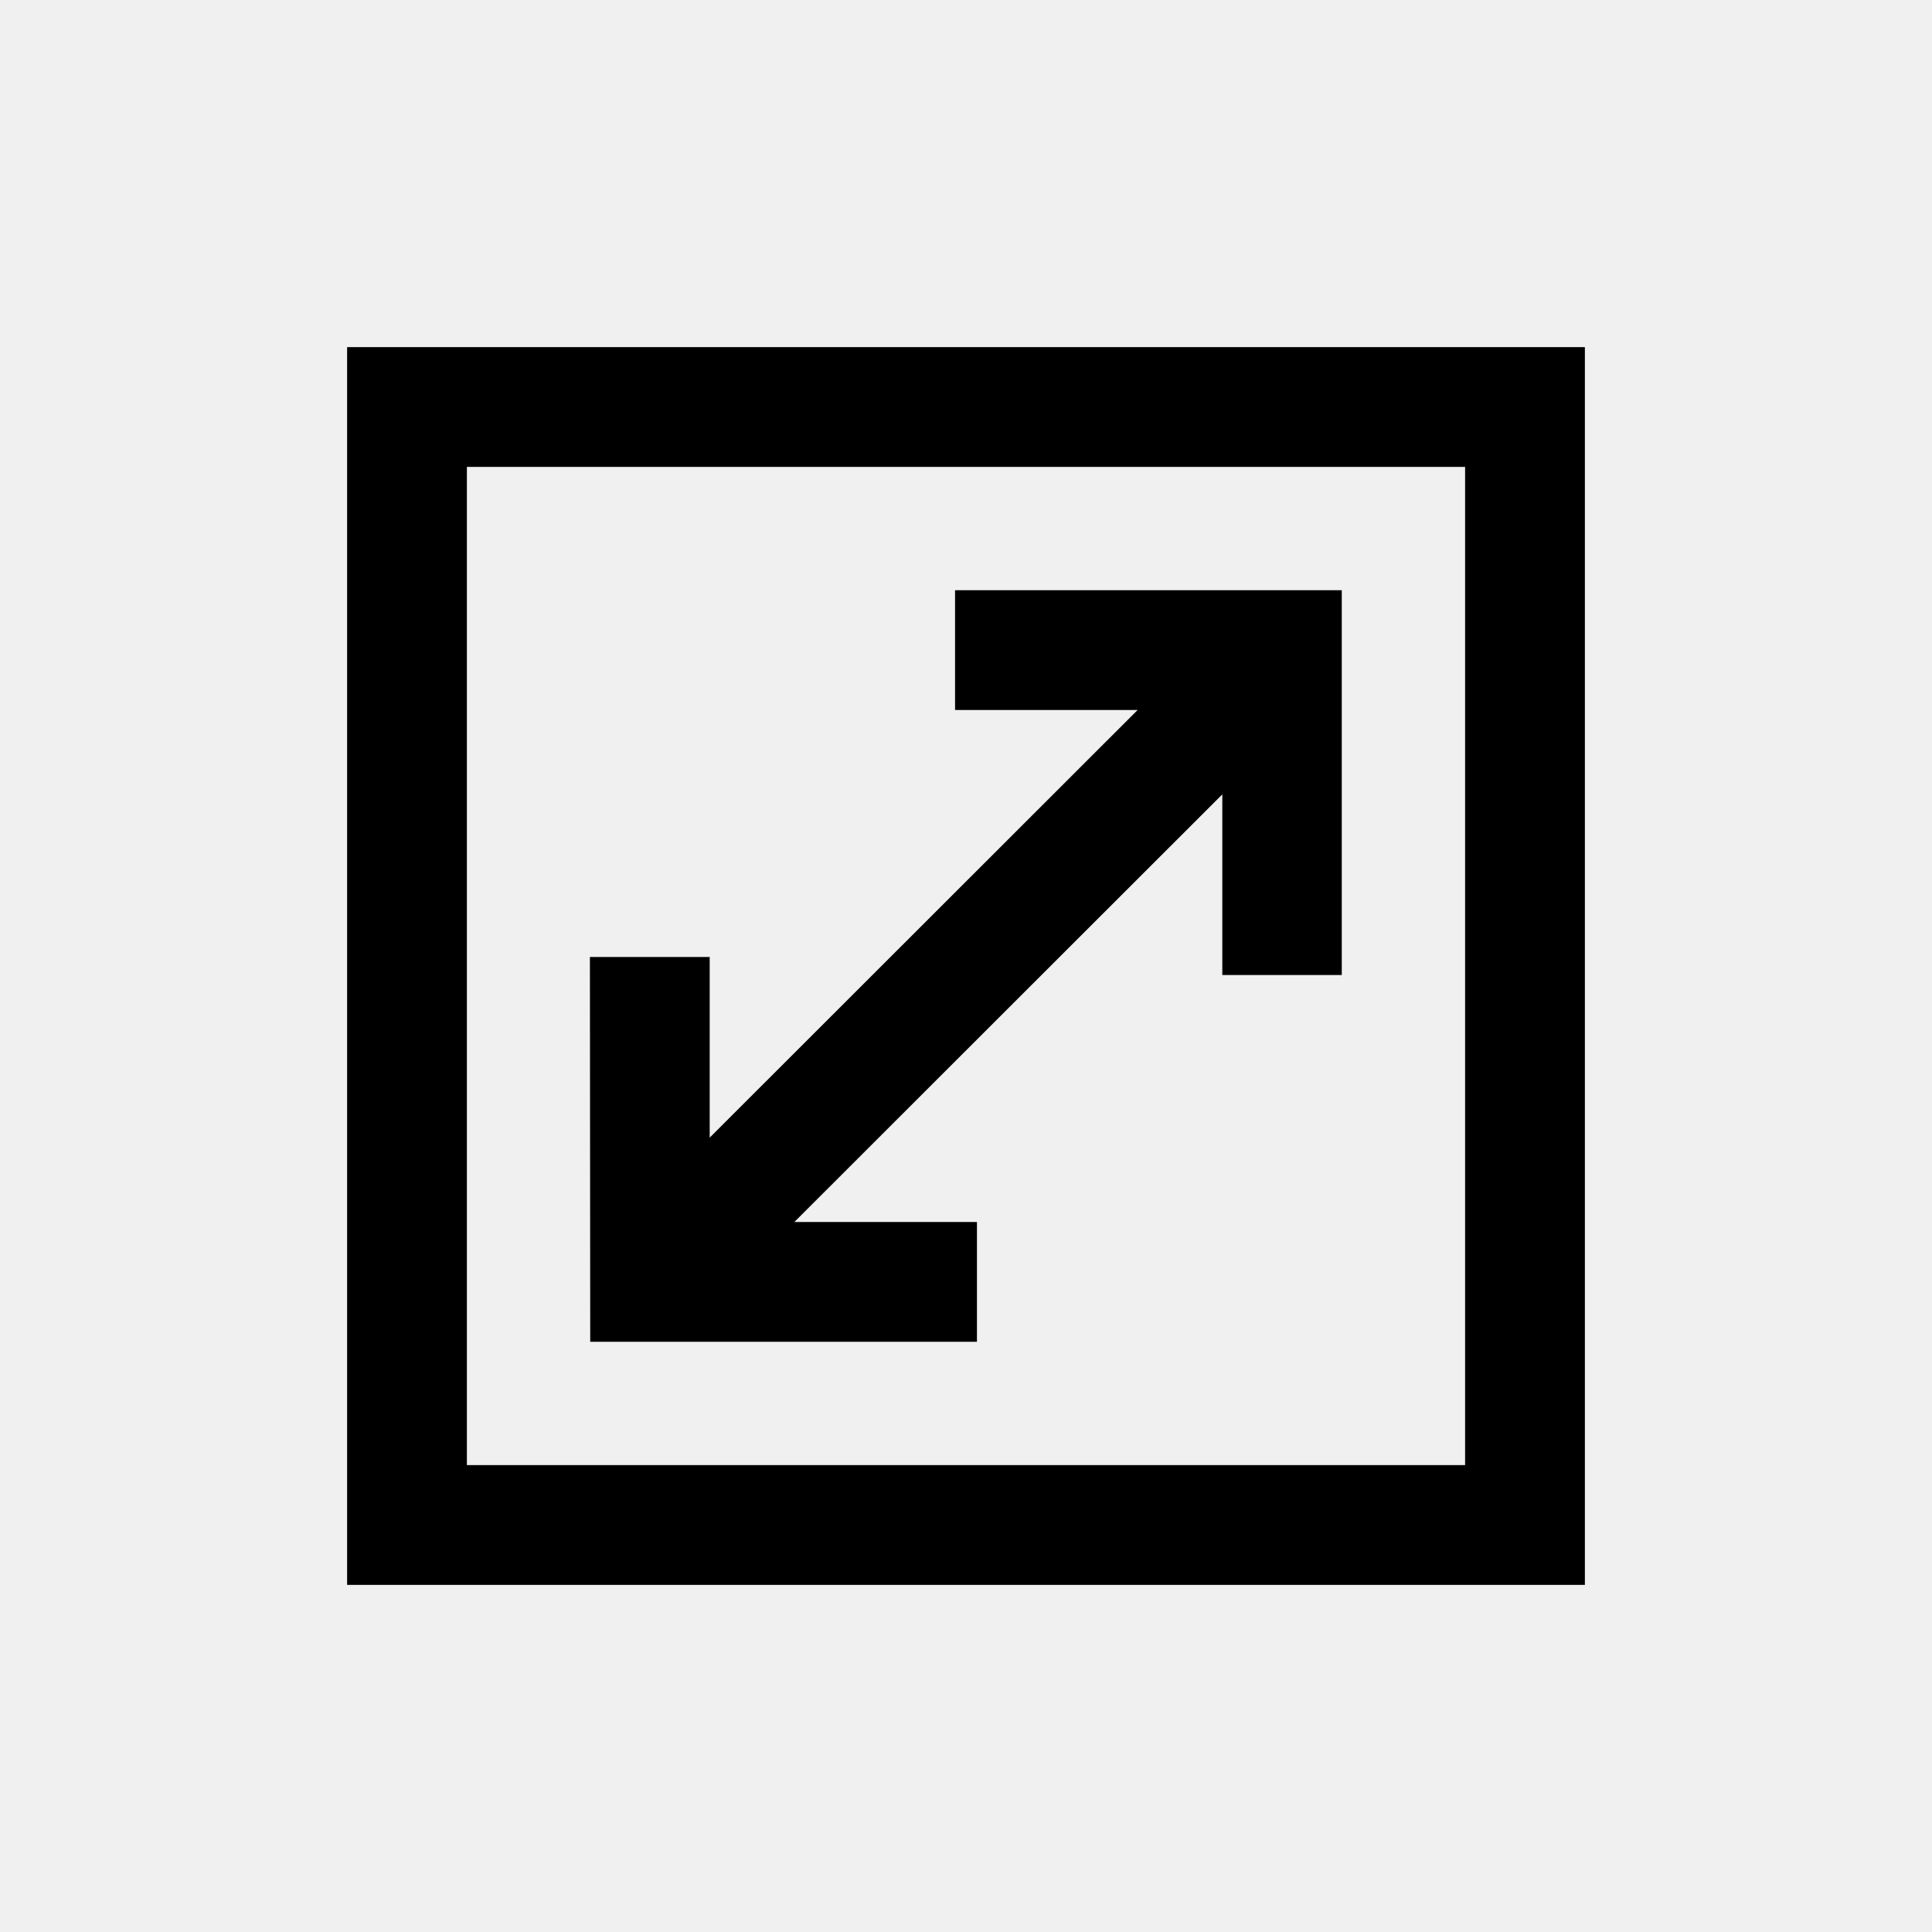
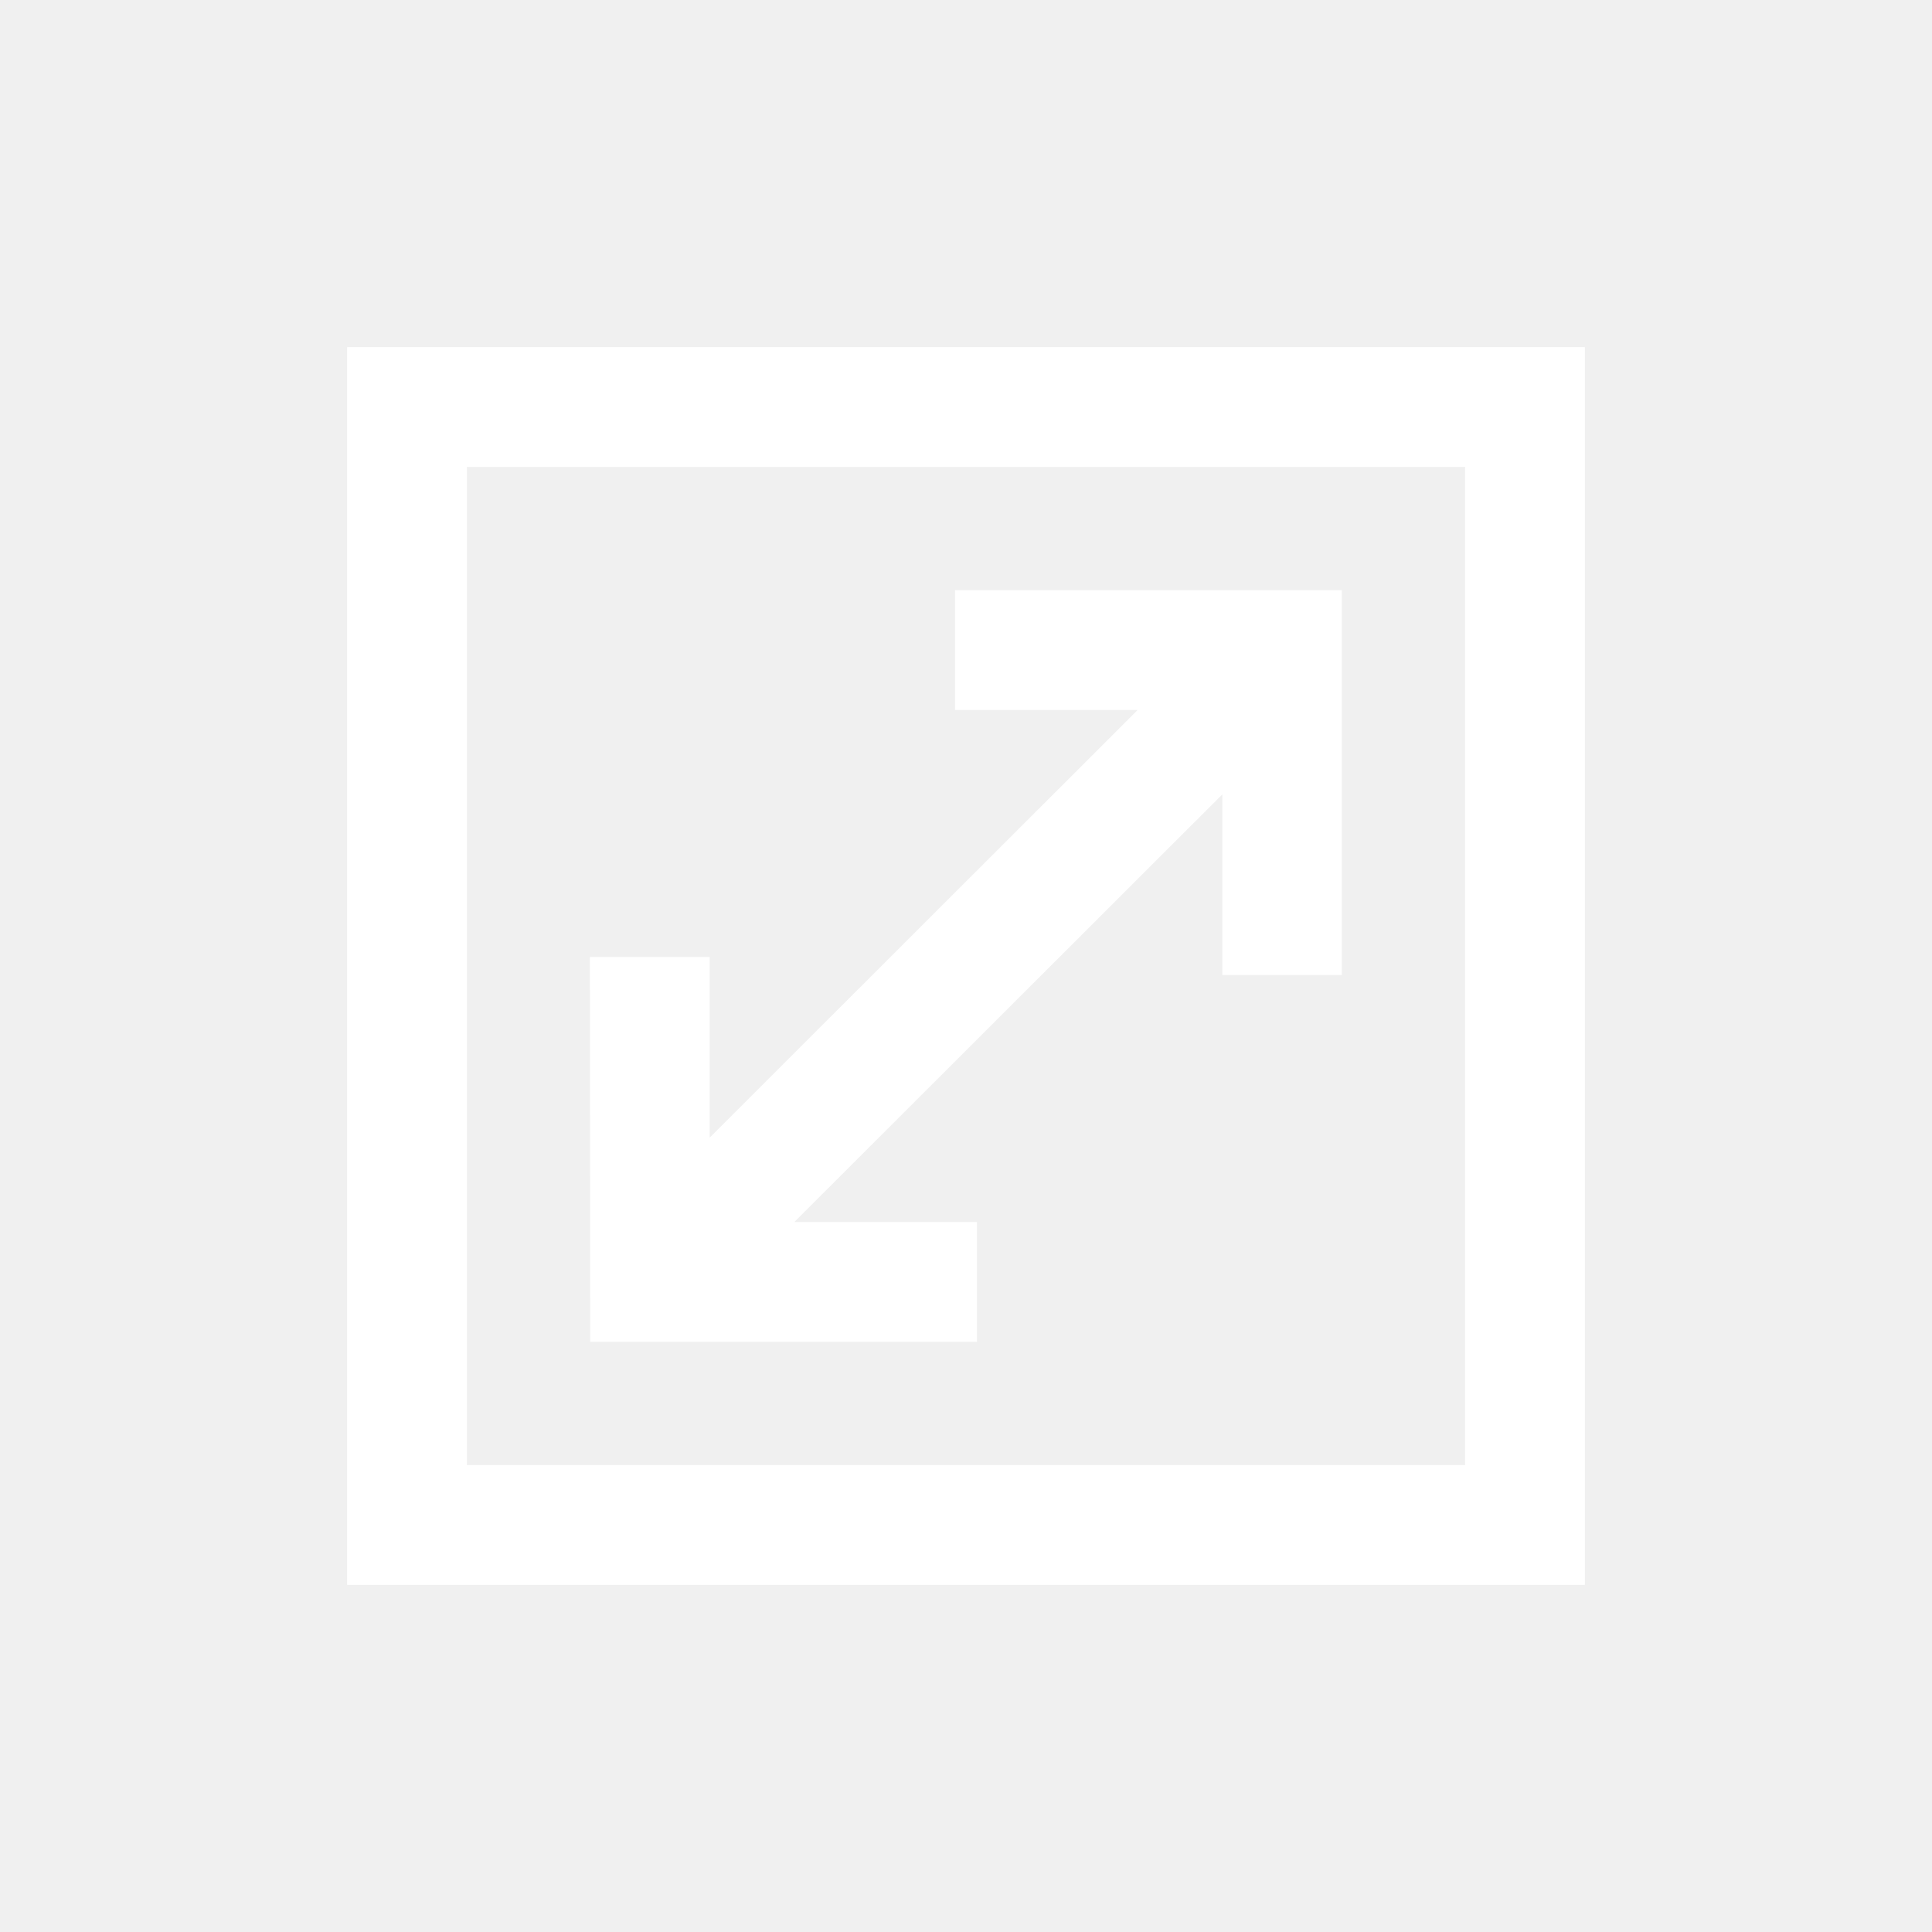
<svg xmlns="http://www.w3.org/2000/svg" data-name="Ebene 1" viewBox="0 0 60 60" class="icon">
-   <defs />
-   <path class="cls-1" d="M49.2 10.78H10.78v38.44h38.44V10.78zM45.5 45.5h-31v-31h31z" />
-   <path class="cls-1" d="M41.67 18.33H29.66v3.72h5.67L22.04 35.33v-5.61h-3.72l.01 11.95h12.01v-3.72h-5.67l13.29-13.28v5.61h3.71V18.33z" />
+   <path d="M49.2 10.78H10.78v38.44h38.44V10.78zM45.5 45.5h-31v-31h31z" fill="#fff" />
+   <path fill="#fff" d="M41.67 18.33H29.66v3.72h5.67L22.04 35.33v-5.61h-3.72l.01 11.95h12.01v-3.72h-5.67l13.29-13.28v5.61h3.71V18.33z" />
</svg>
